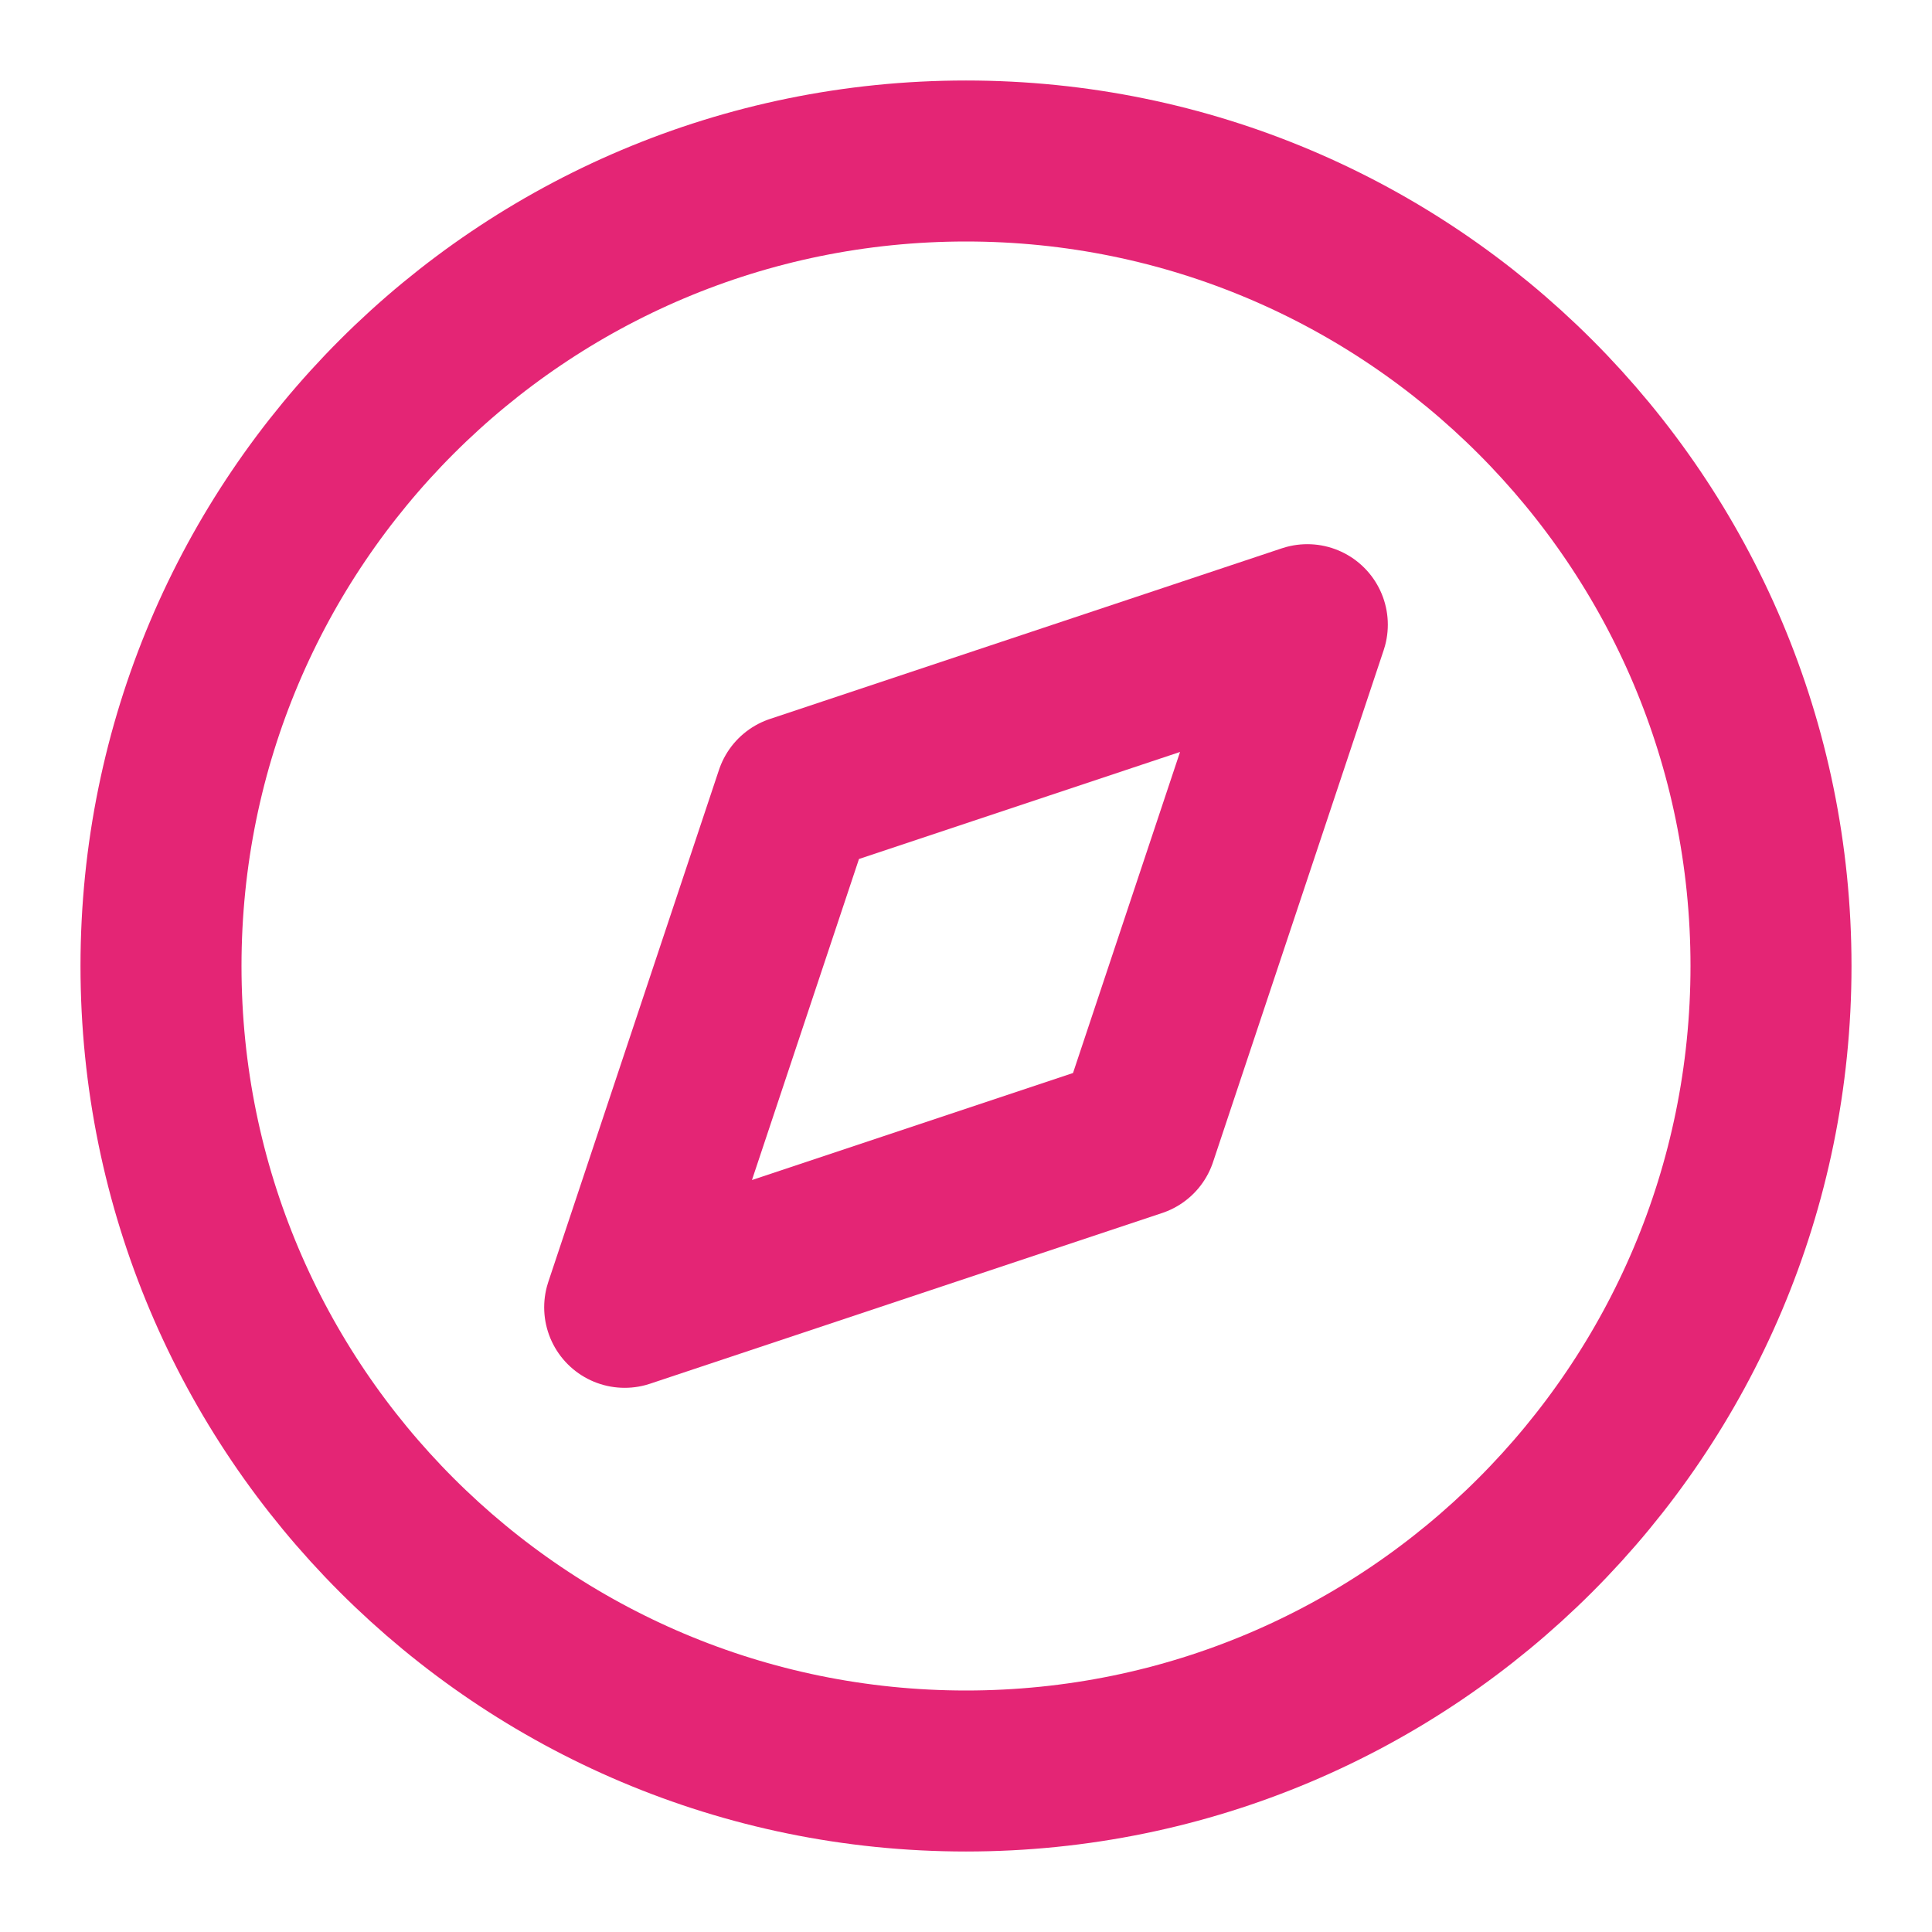
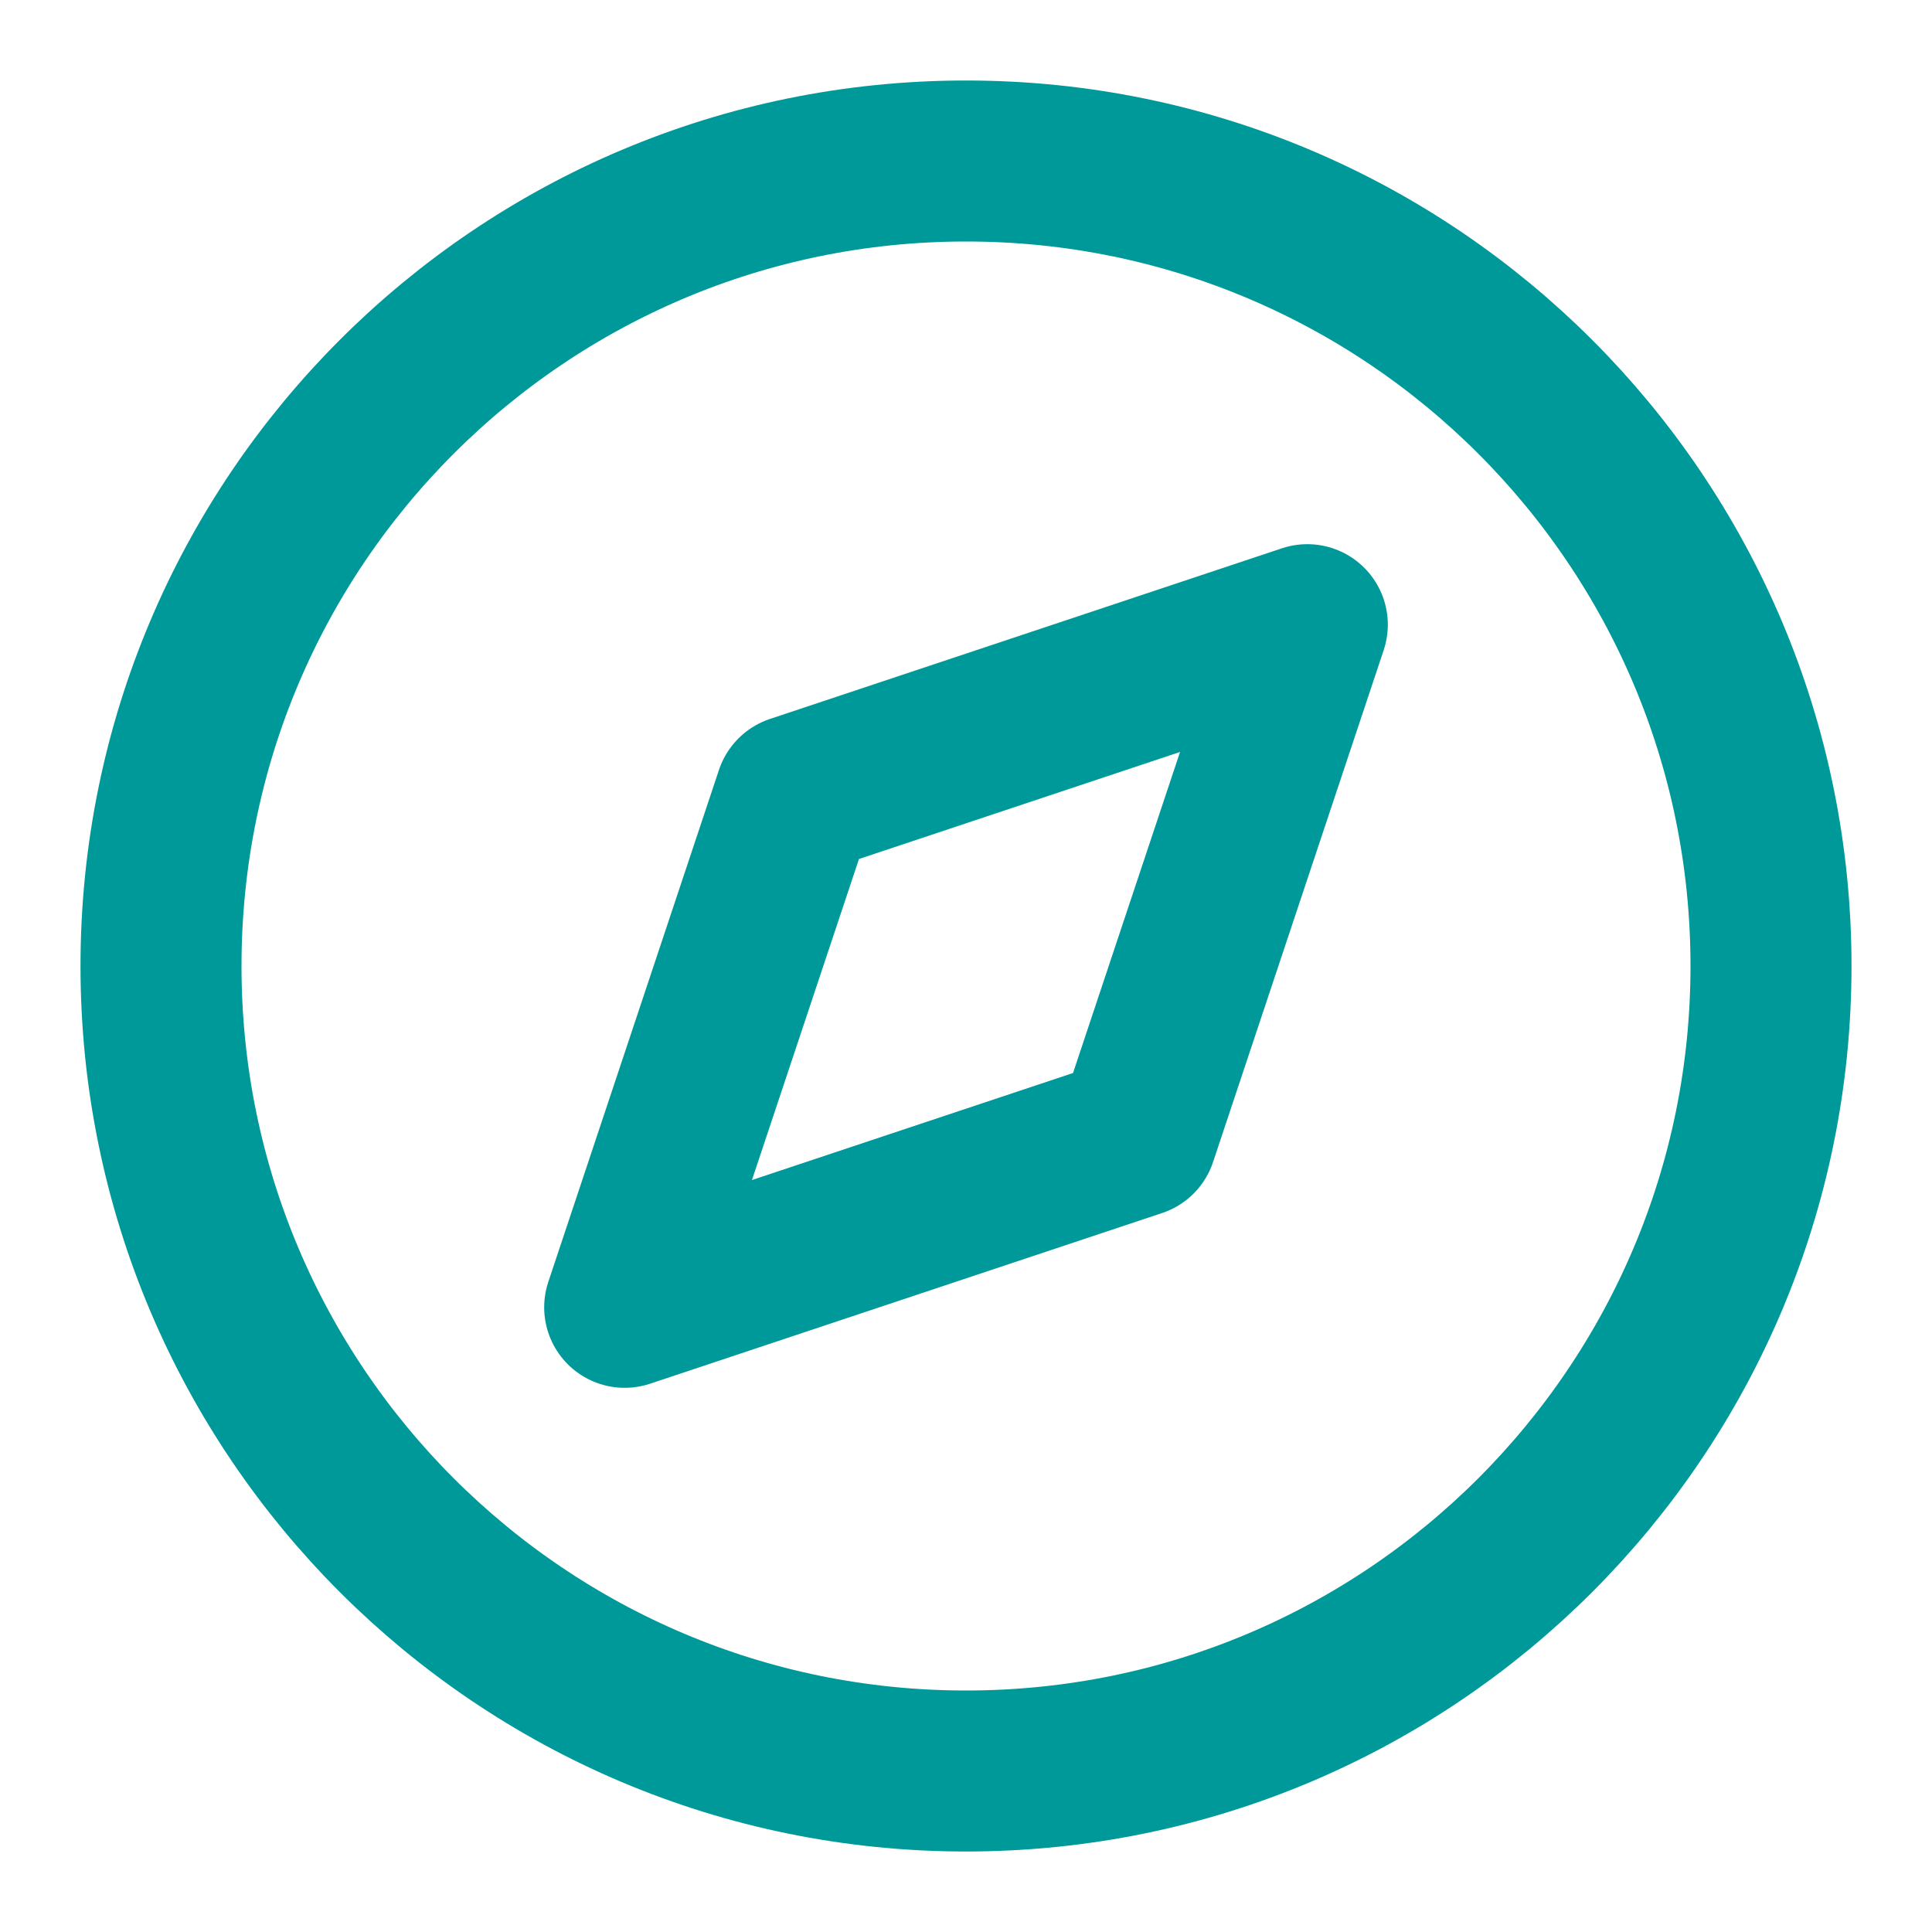
- <svg xmlns="http://www.w3.org/2000/svg" width="24" height="24" viewBox="0 0 24 24" fill="none" stroke="currentColor" stroke-width="2" stroke-linecap="round" stroke-linejoin="round" class="feather feather-compass" color="#e42575">
+ <svg xmlns="http://www.w3.org/2000/svg" width="24" height="24" viewBox="0 0 24 24" fill="none" stroke="currentColor" stroke-width="2" stroke-linecap="round" stroke-linejoin="round" class="feather feather-compass" color="#009999">
  <circle cx="12" cy="12" r="10" />
  <polygon points="16.24 7.76 14.12 14.12 7.76 16.24 9.88 9.88 16.24 7.76" />
</svg>
